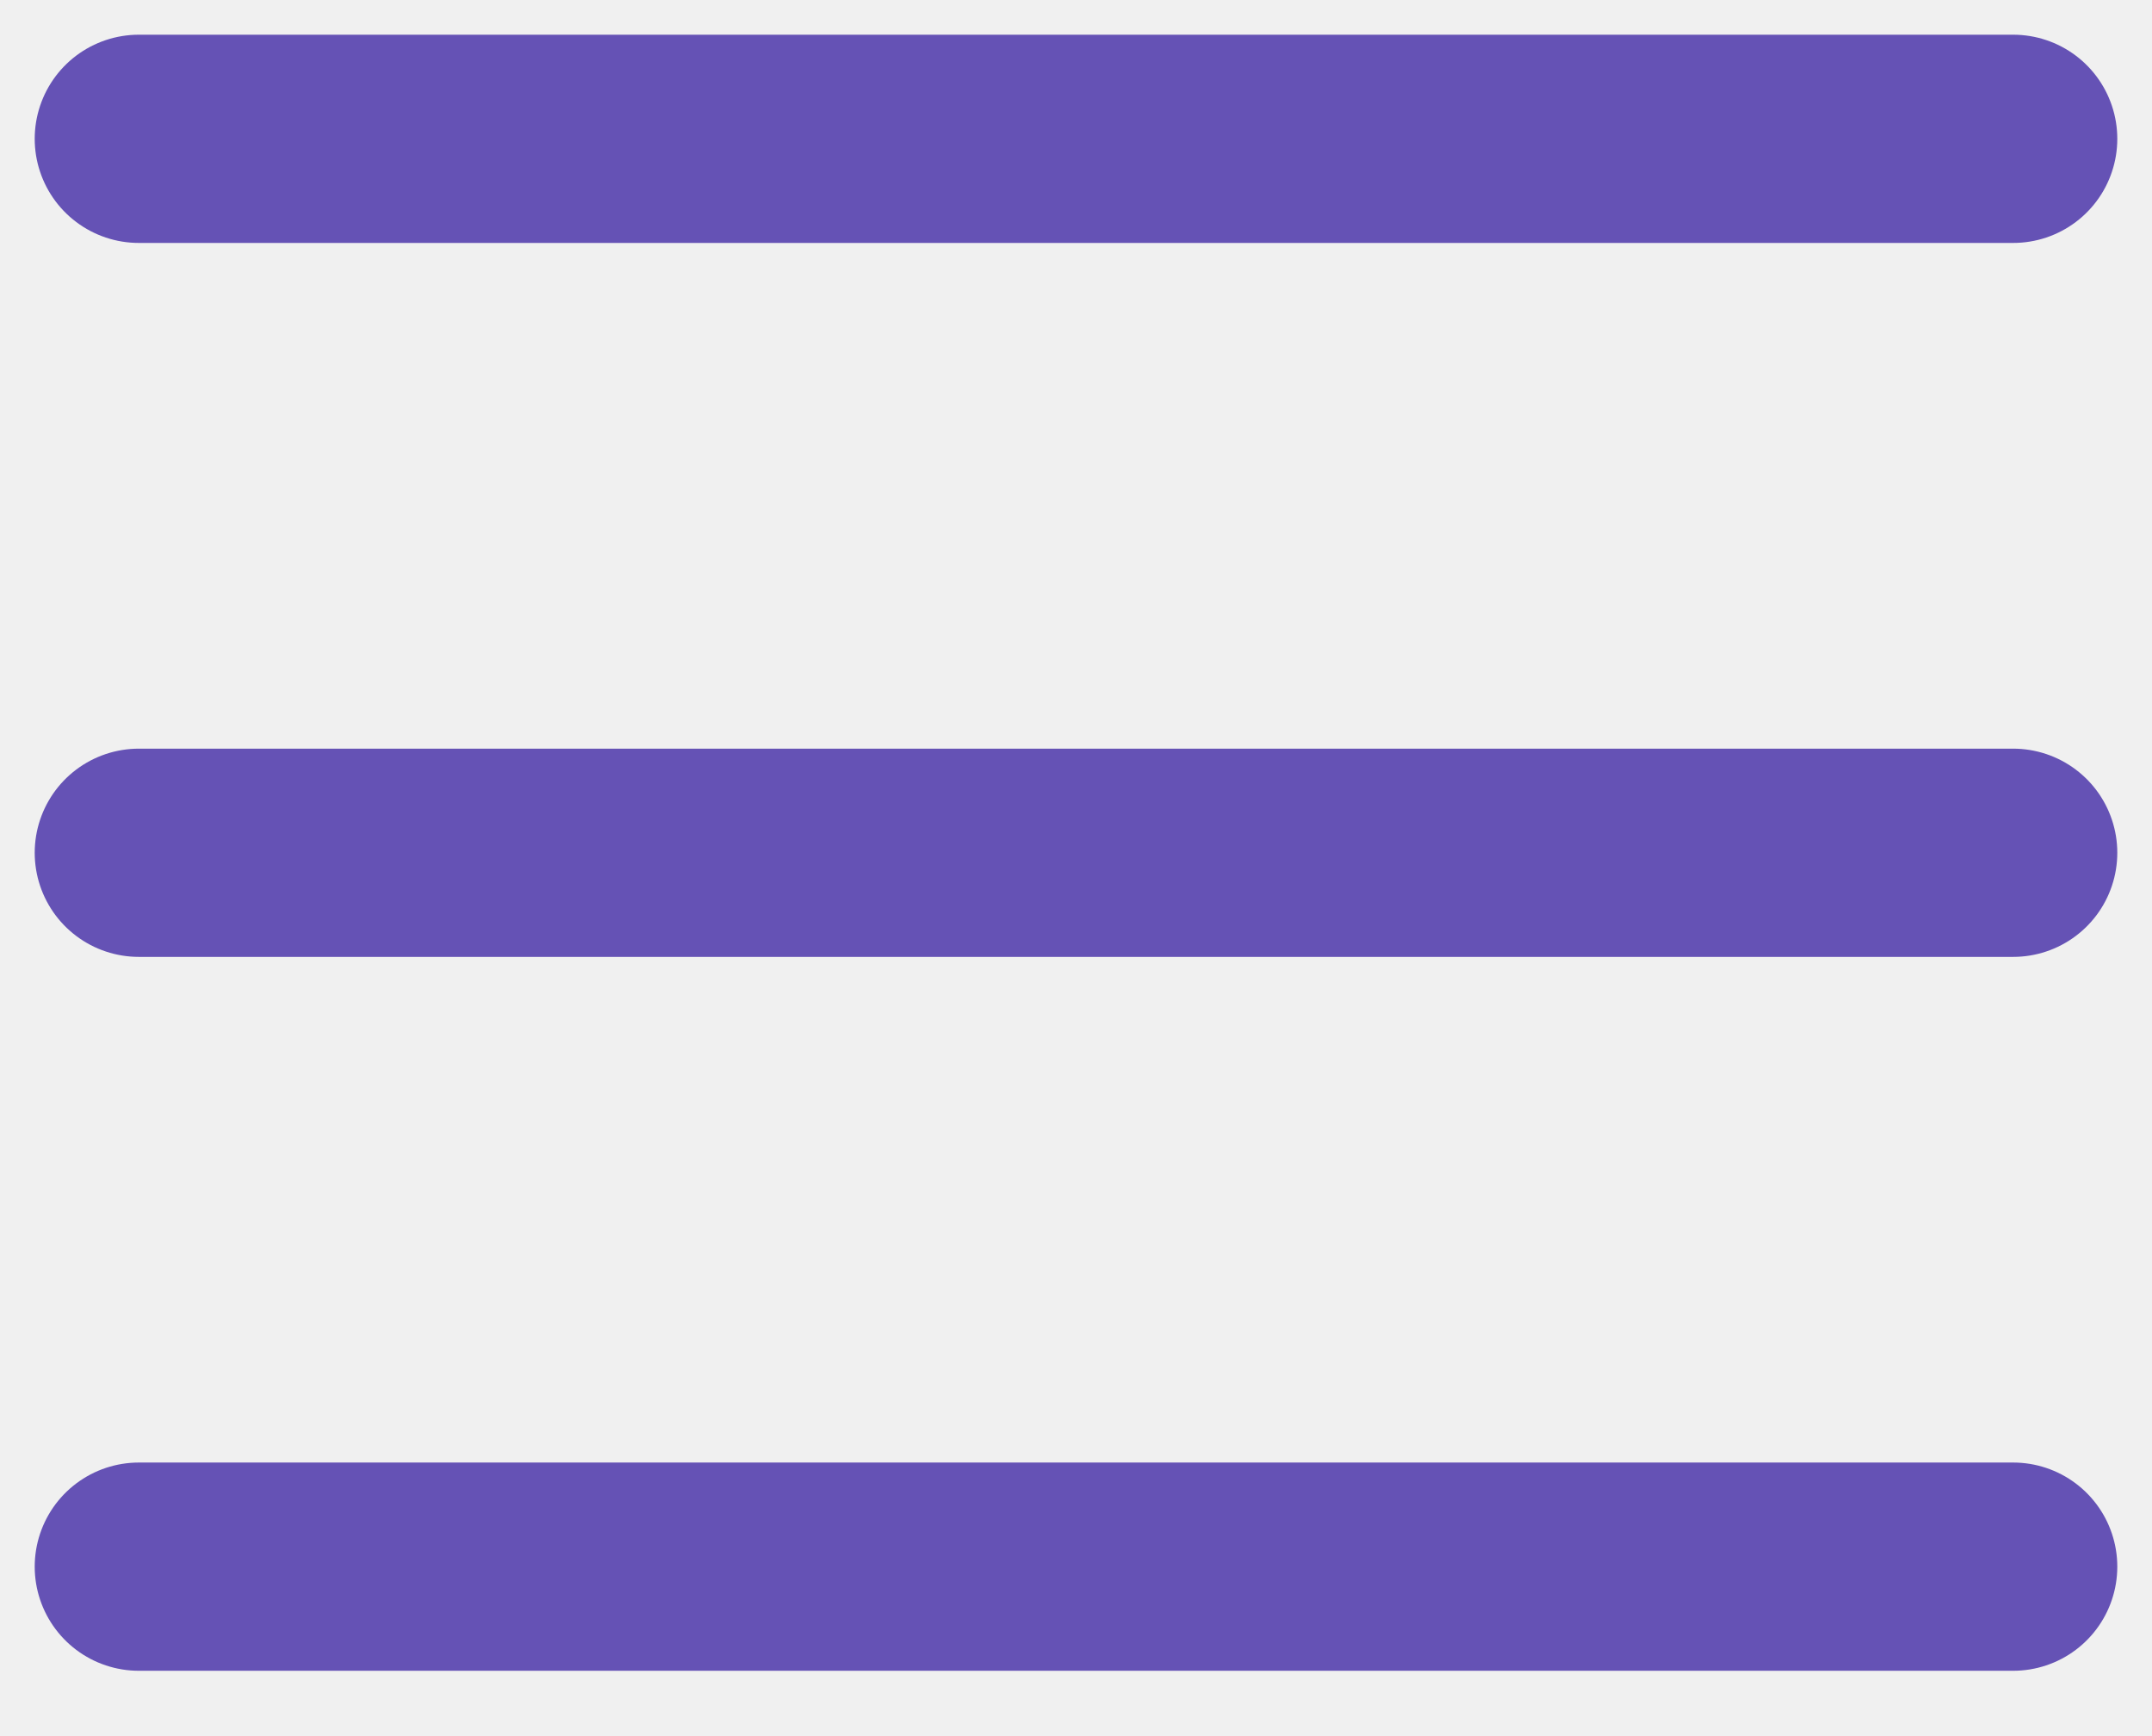
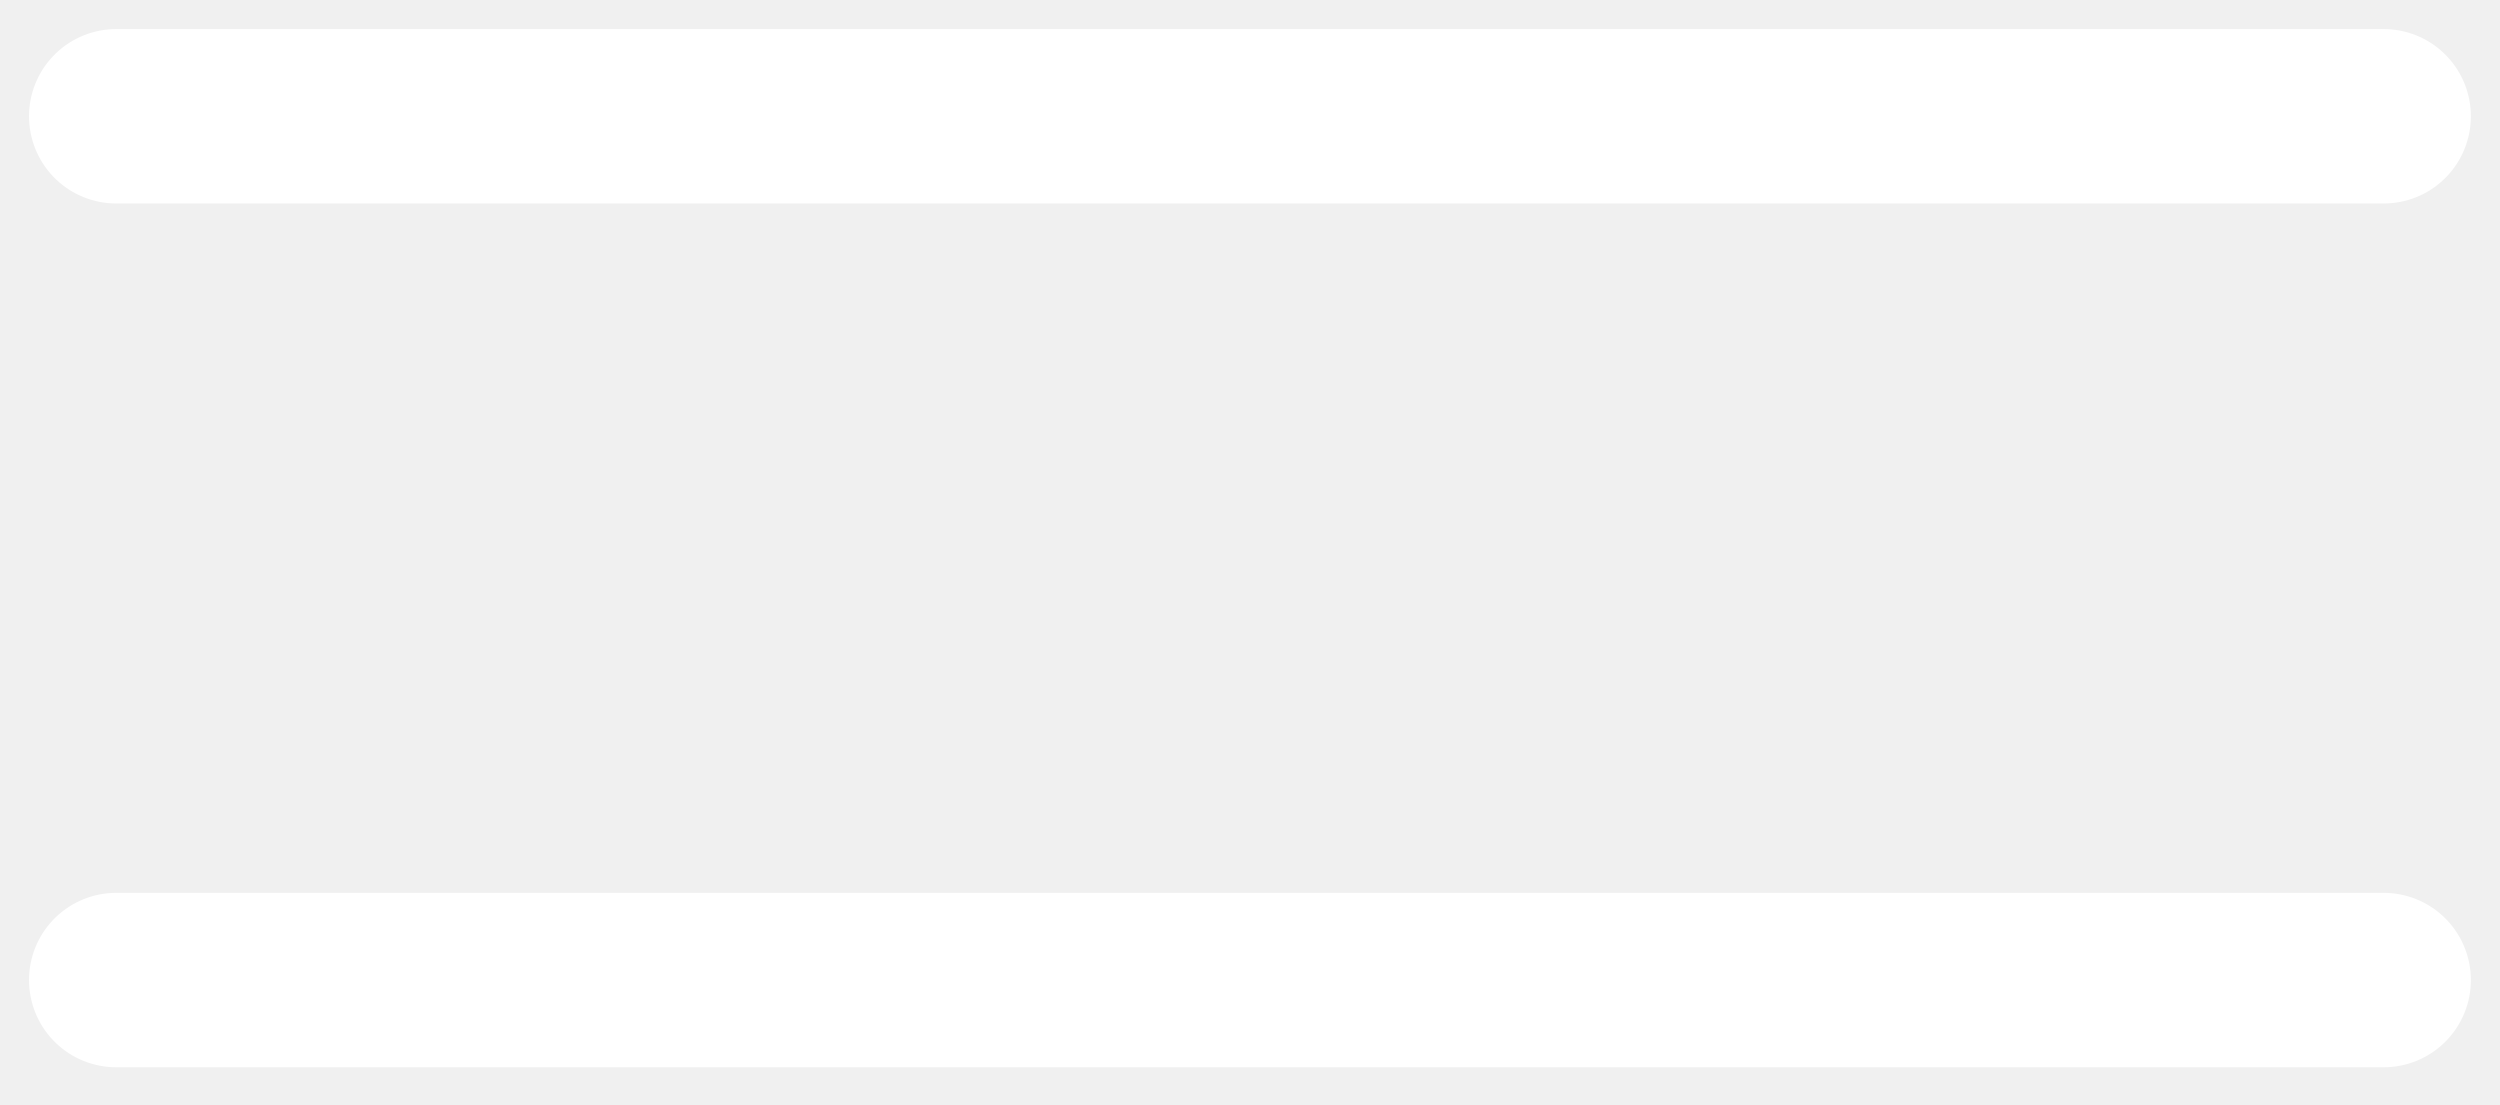
- <svg xmlns="http://www.w3.org/2000/svg" width="31" height="25" viewBox="0 0 31 25" fill="none">
-   <path d="M2 2H29M2 22.571H29H2ZM2 12.286H29H2Z" stroke="#6552B5" stroke-width="3" stroke-linecap="round" stroke-linejoin="round" />
+ <svg xmlns="http://www.w3.org/2000/svg" width="43" height="19" viewBox="0 0 43 19" fill="none">
+   <path d="M1.999 16.857H40.999M1.999 2H40.999" stroke="white" stroke-width="3" stroke-linecap="round" stroke-linejoin="round" />
</svg>
